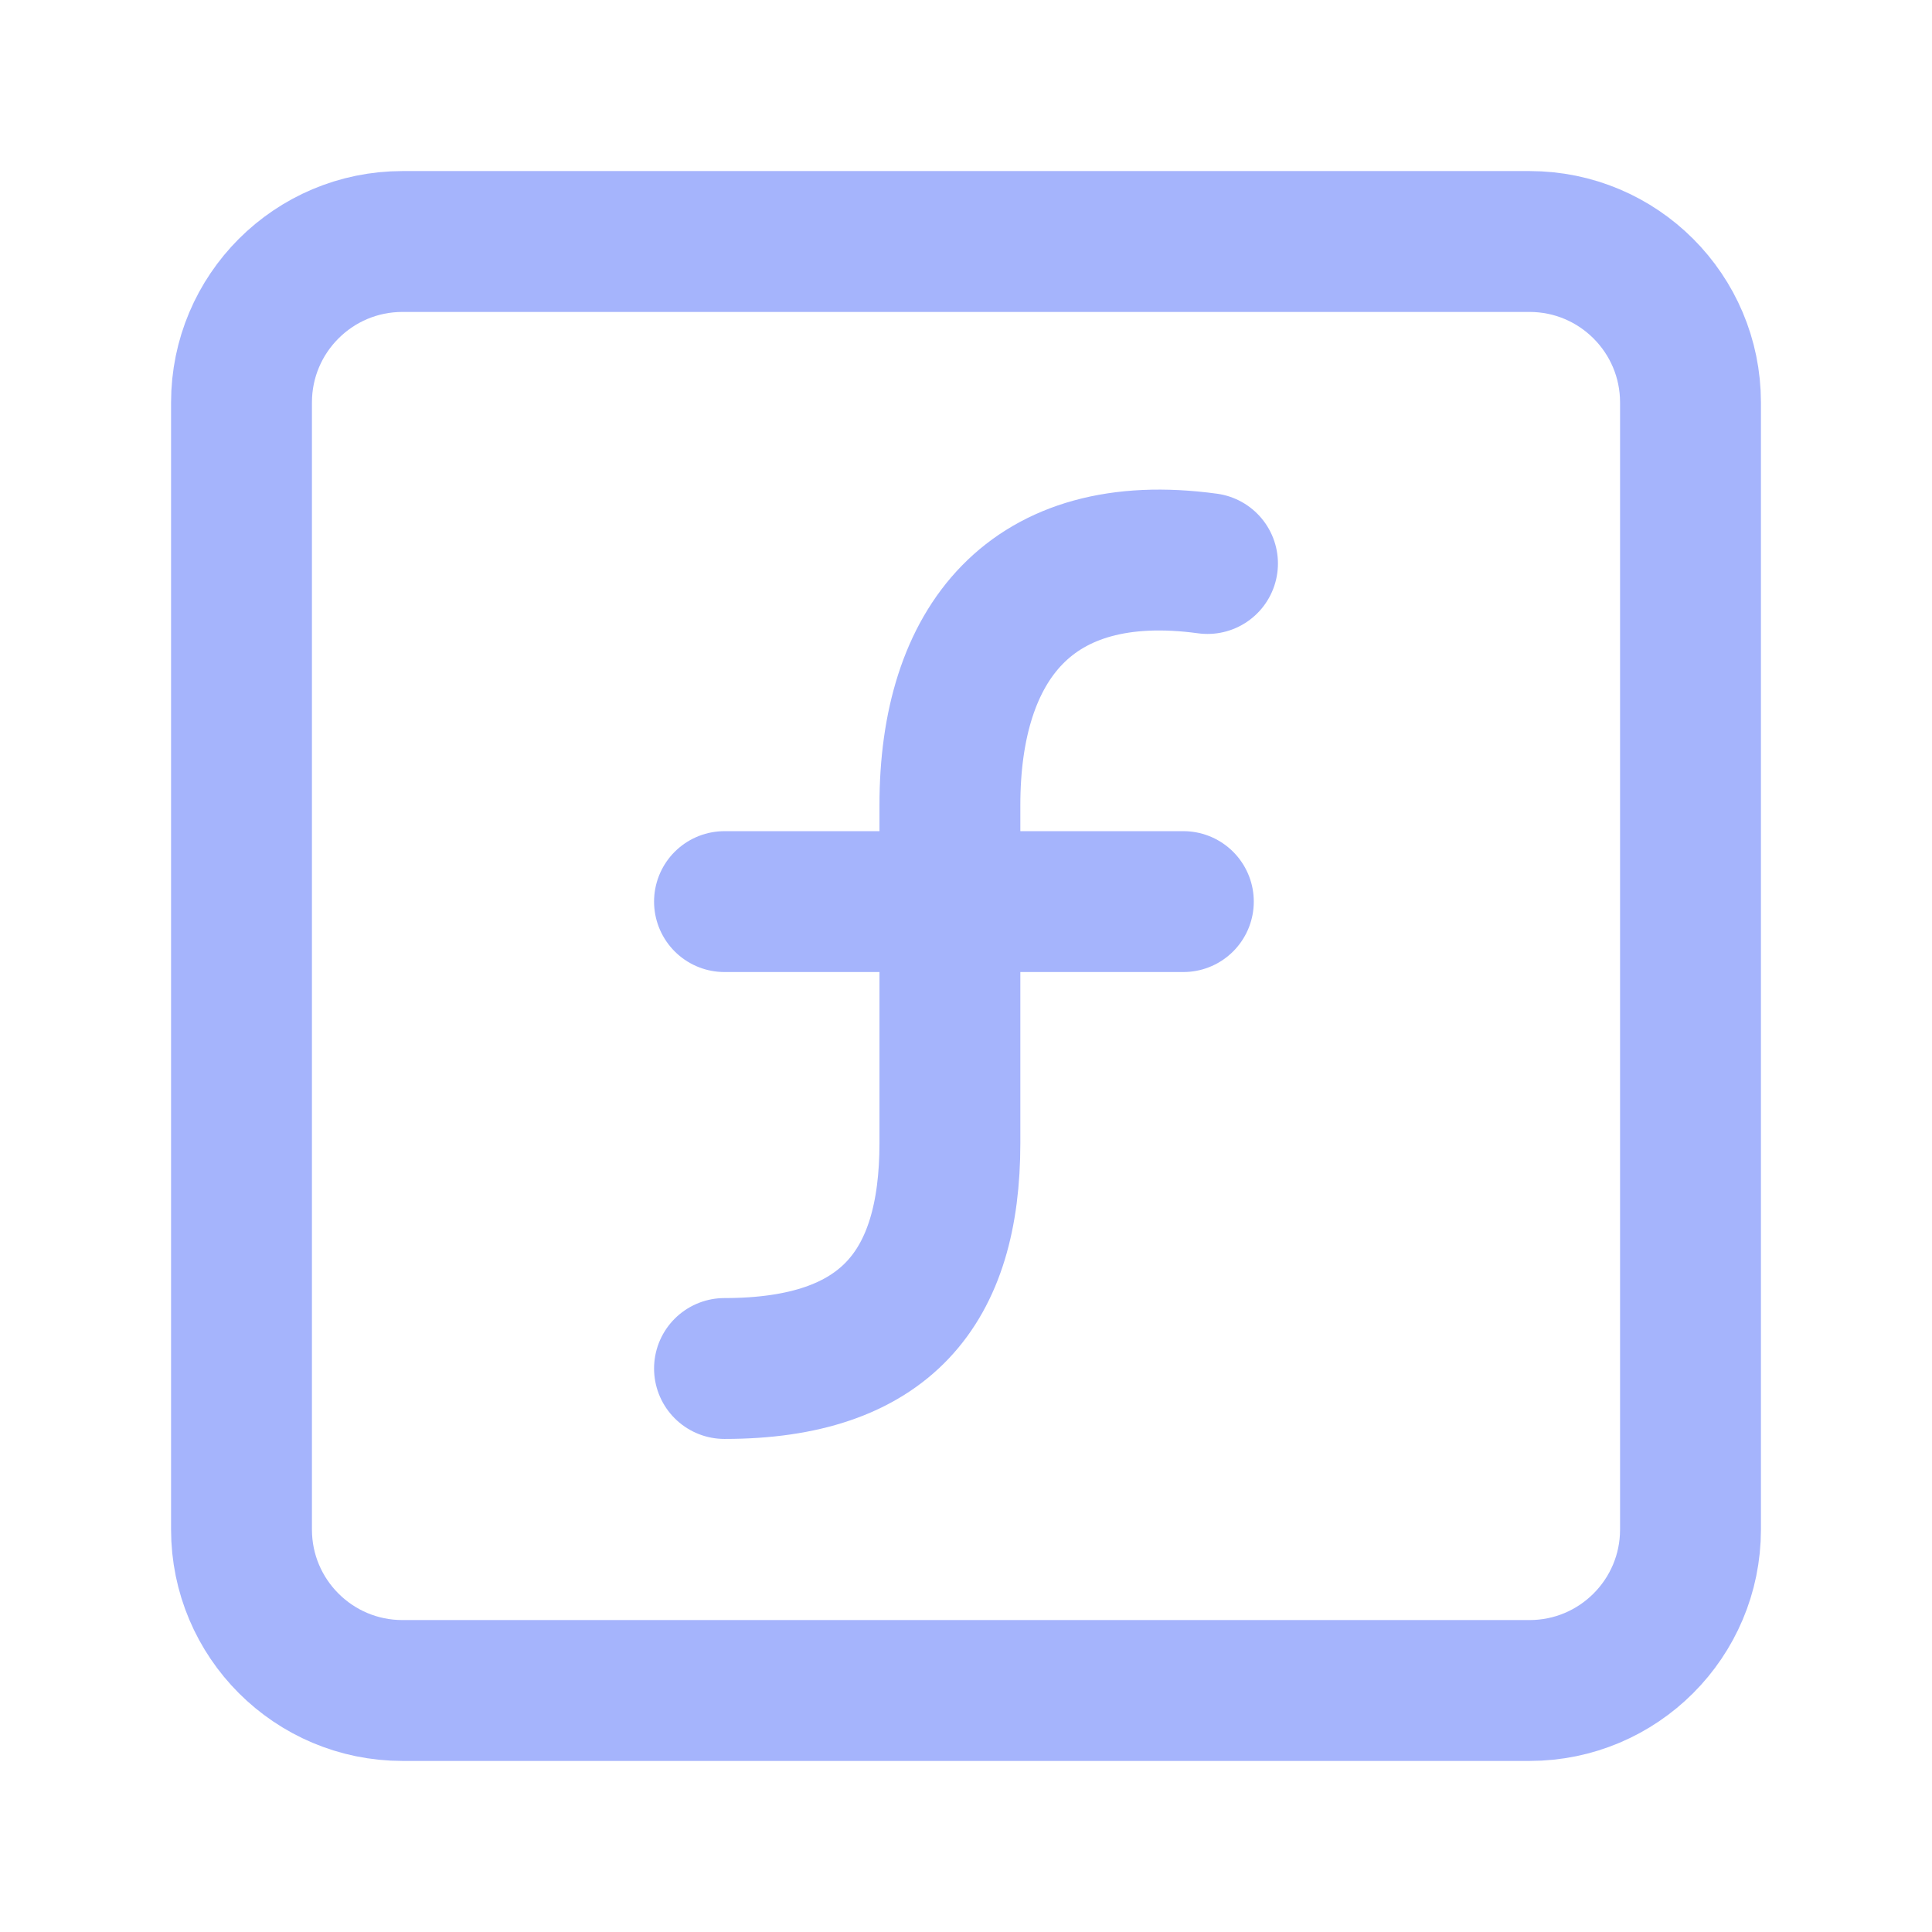
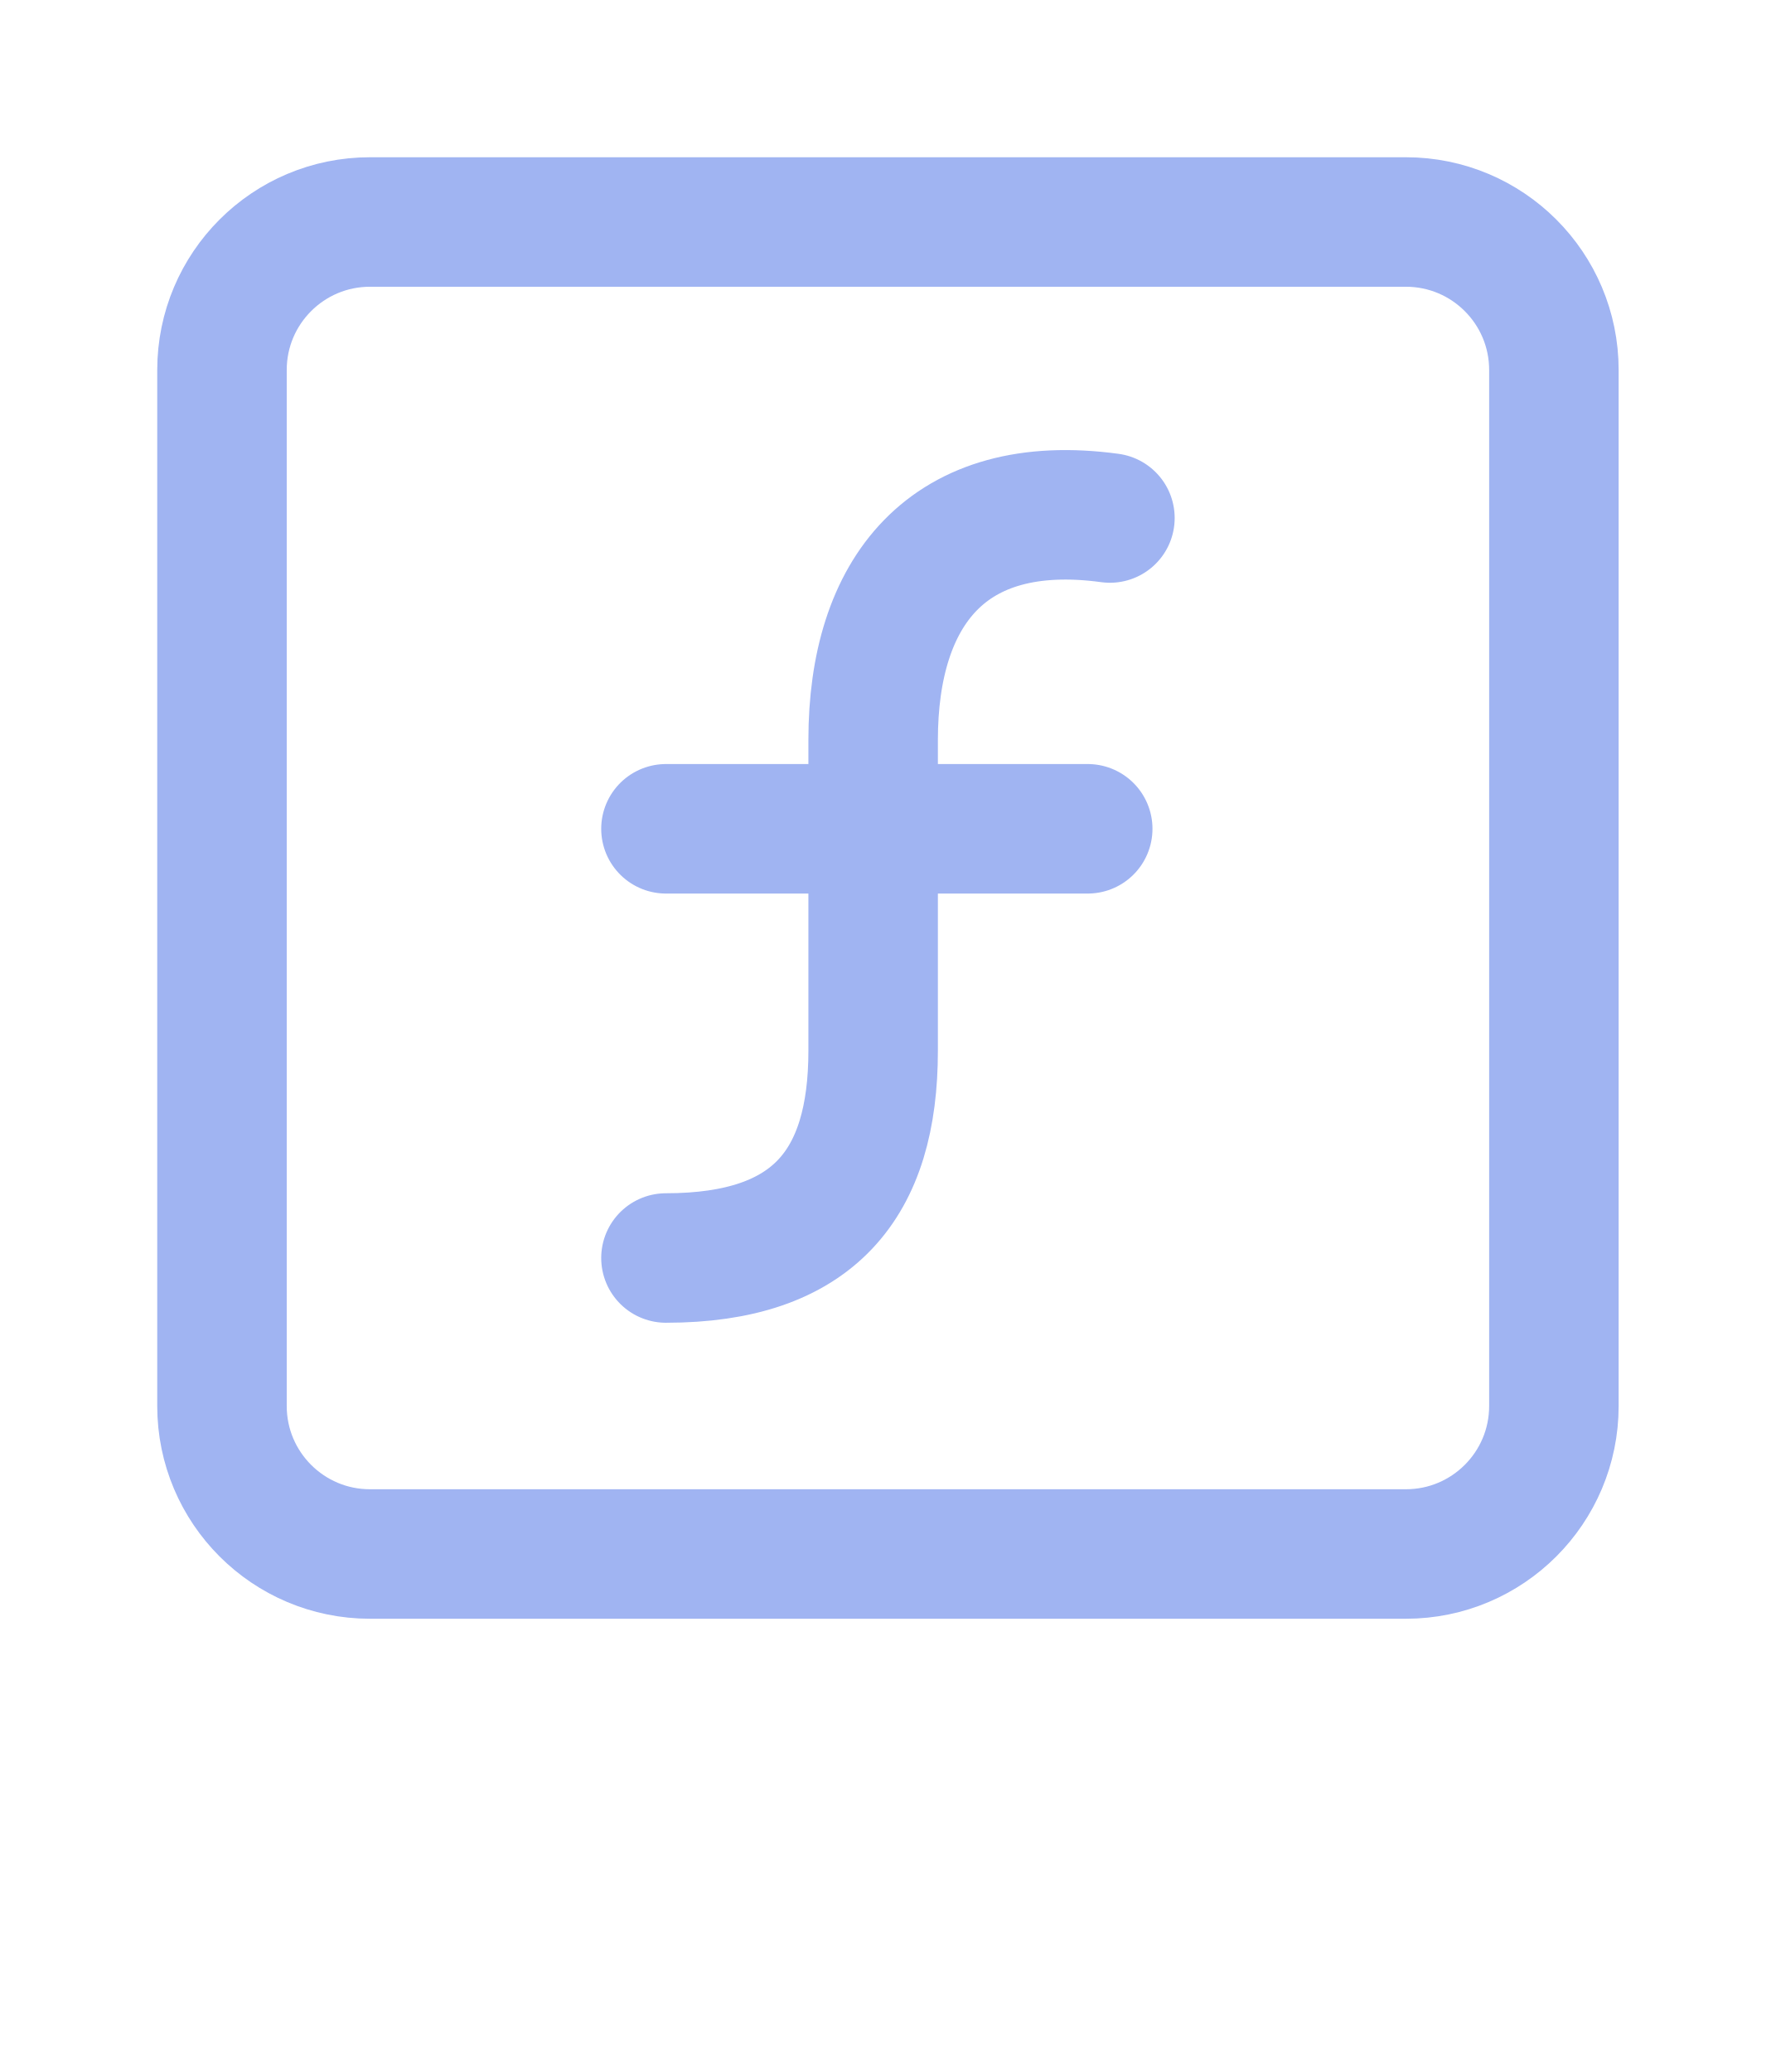
- <svg xmlns="http://www.w3.org/2000/svg" width="24" height="24" viewBox="0 0 24 24" fill="none" stroke="#a5b4fc" stroke-width="1.75" stroke-linecap="round" stroke-linejoin="round">
+ <svg xmlns="http://www.w3.org/2000/svg" width="24" height="28" viewBox="0 0 24 28" fill="none" stroke="#a0b4f2" stroke-width="1.75" stroke-linecap="round" stroke-linejoin="round">
  <rect width="18" height="18" x="3" y="3" rx="2" ry="2" />
  <path d="M9 17c2 0 2.8-1 2.8-2.8V10c0-2 1-3.3 3.2-3" />
  <path d="M9 11.2h5.7" />
</svg>
